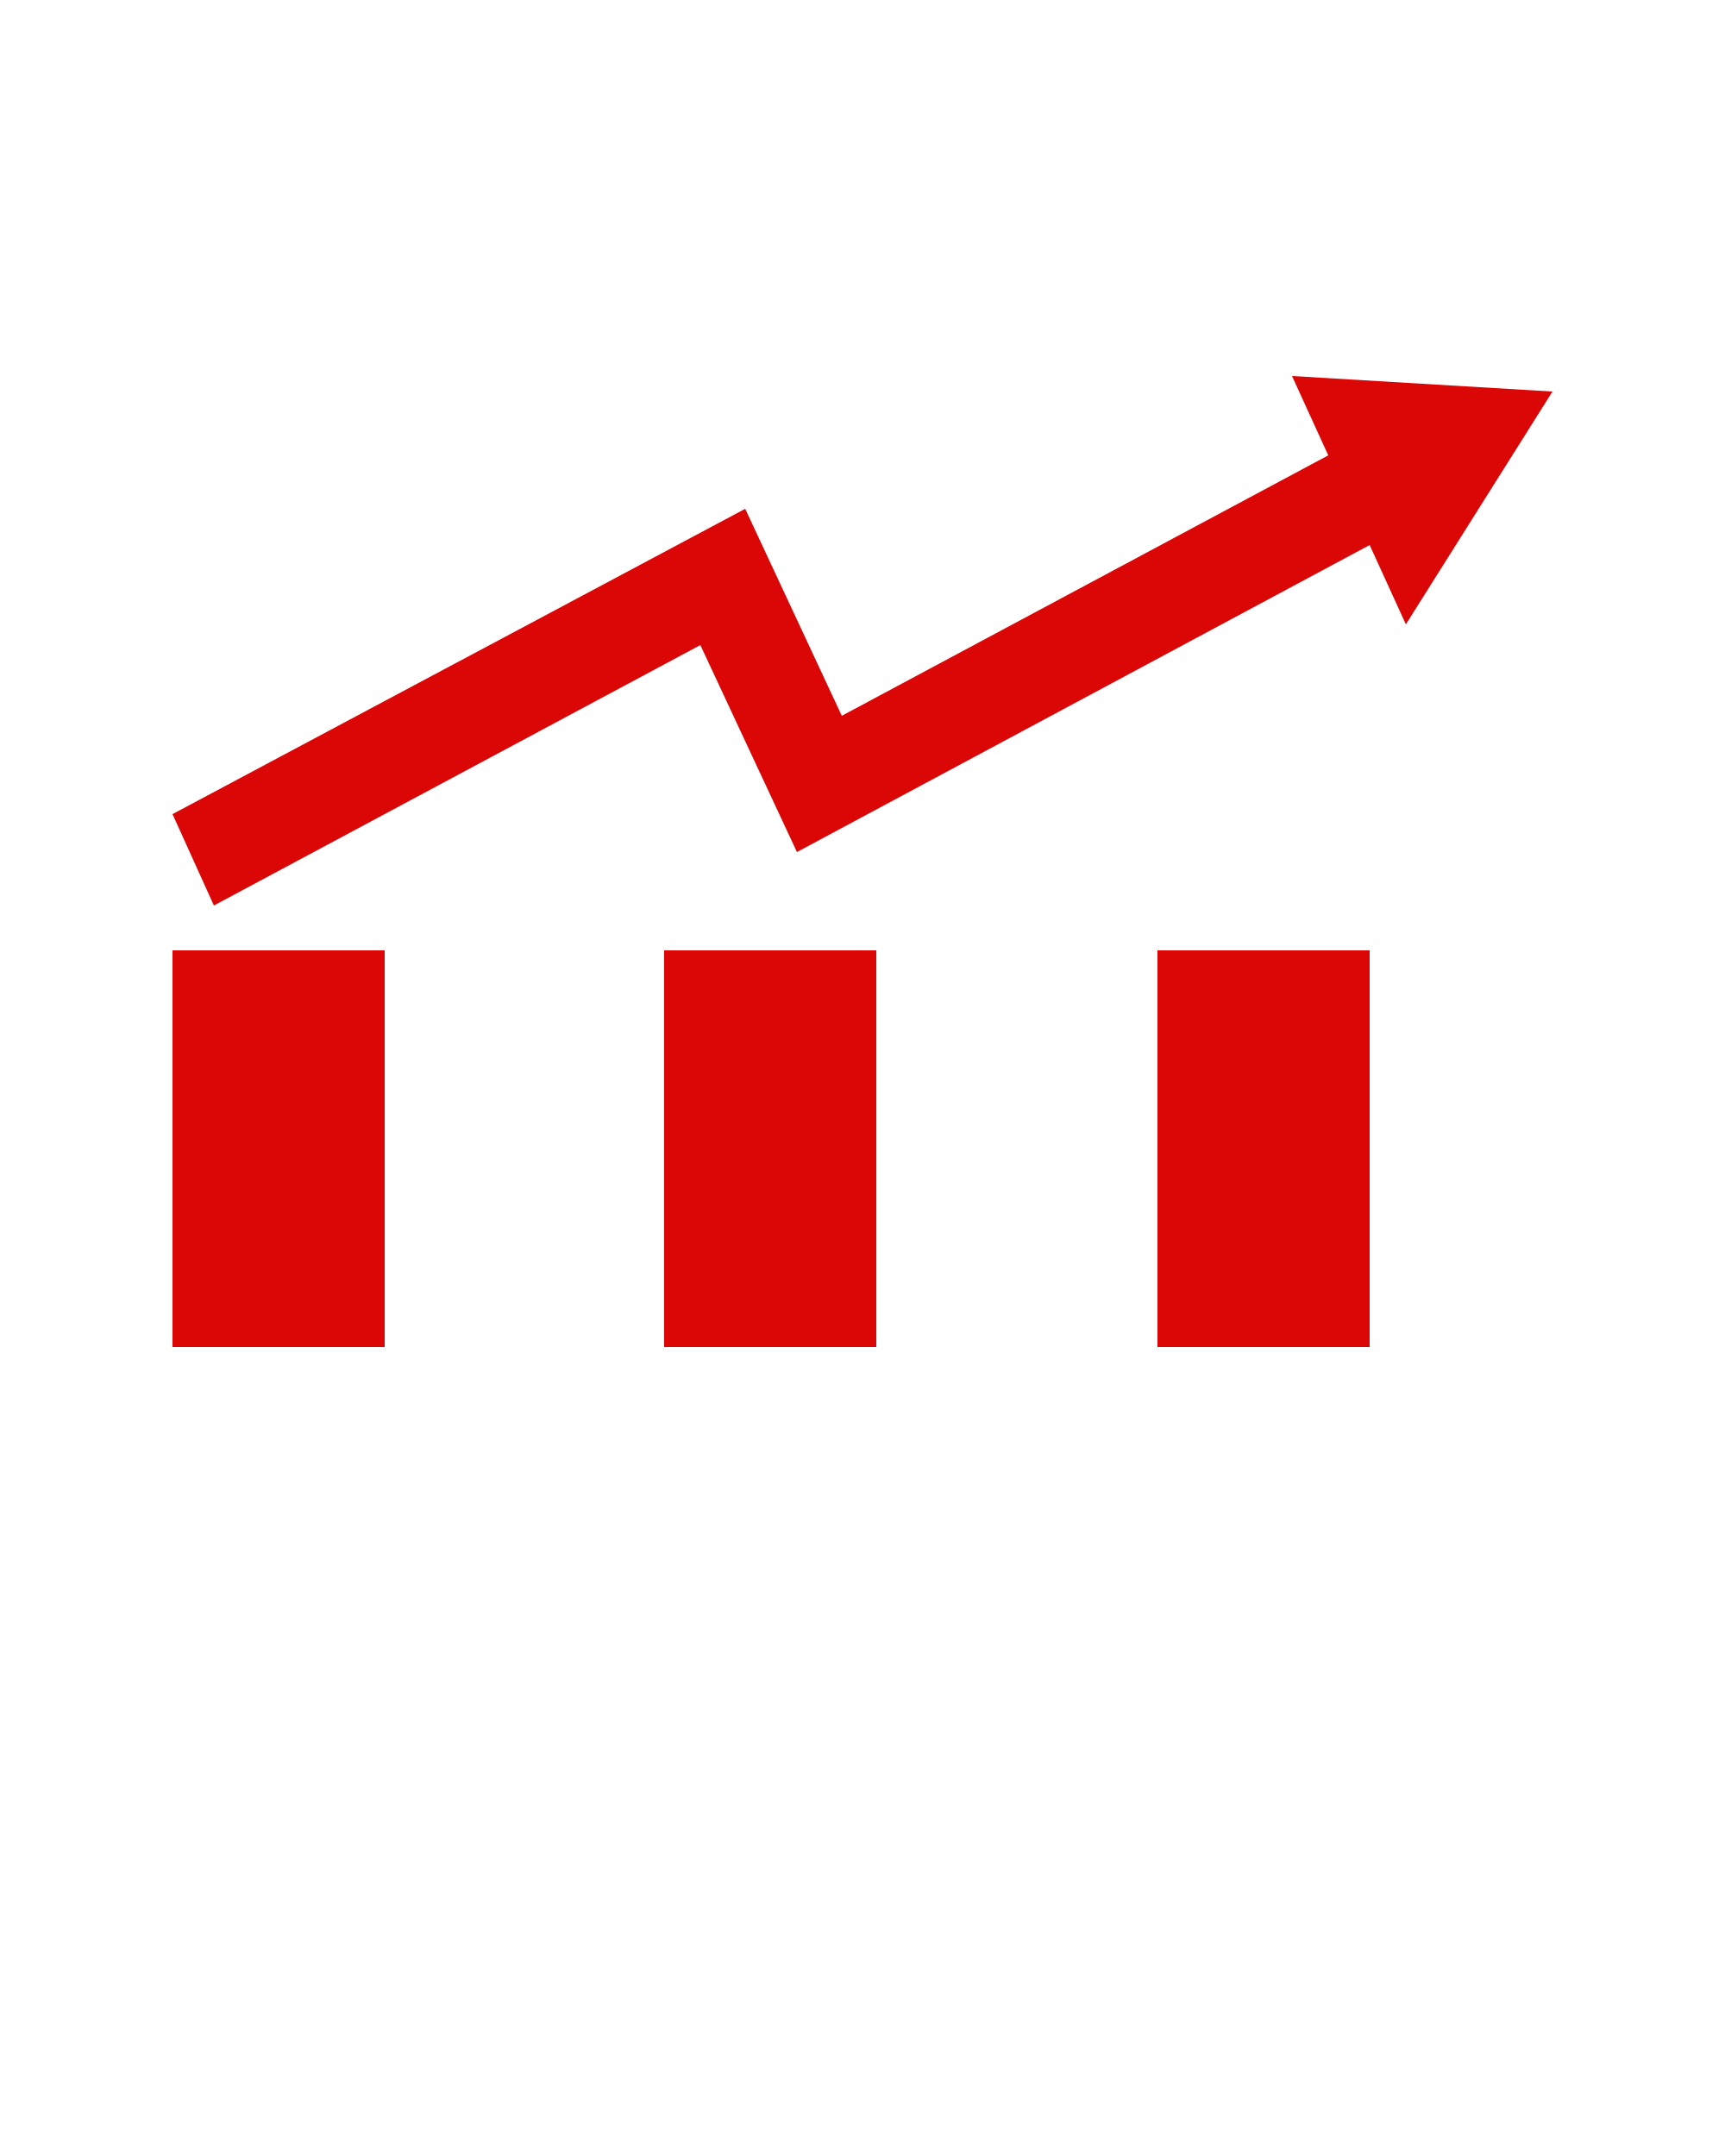
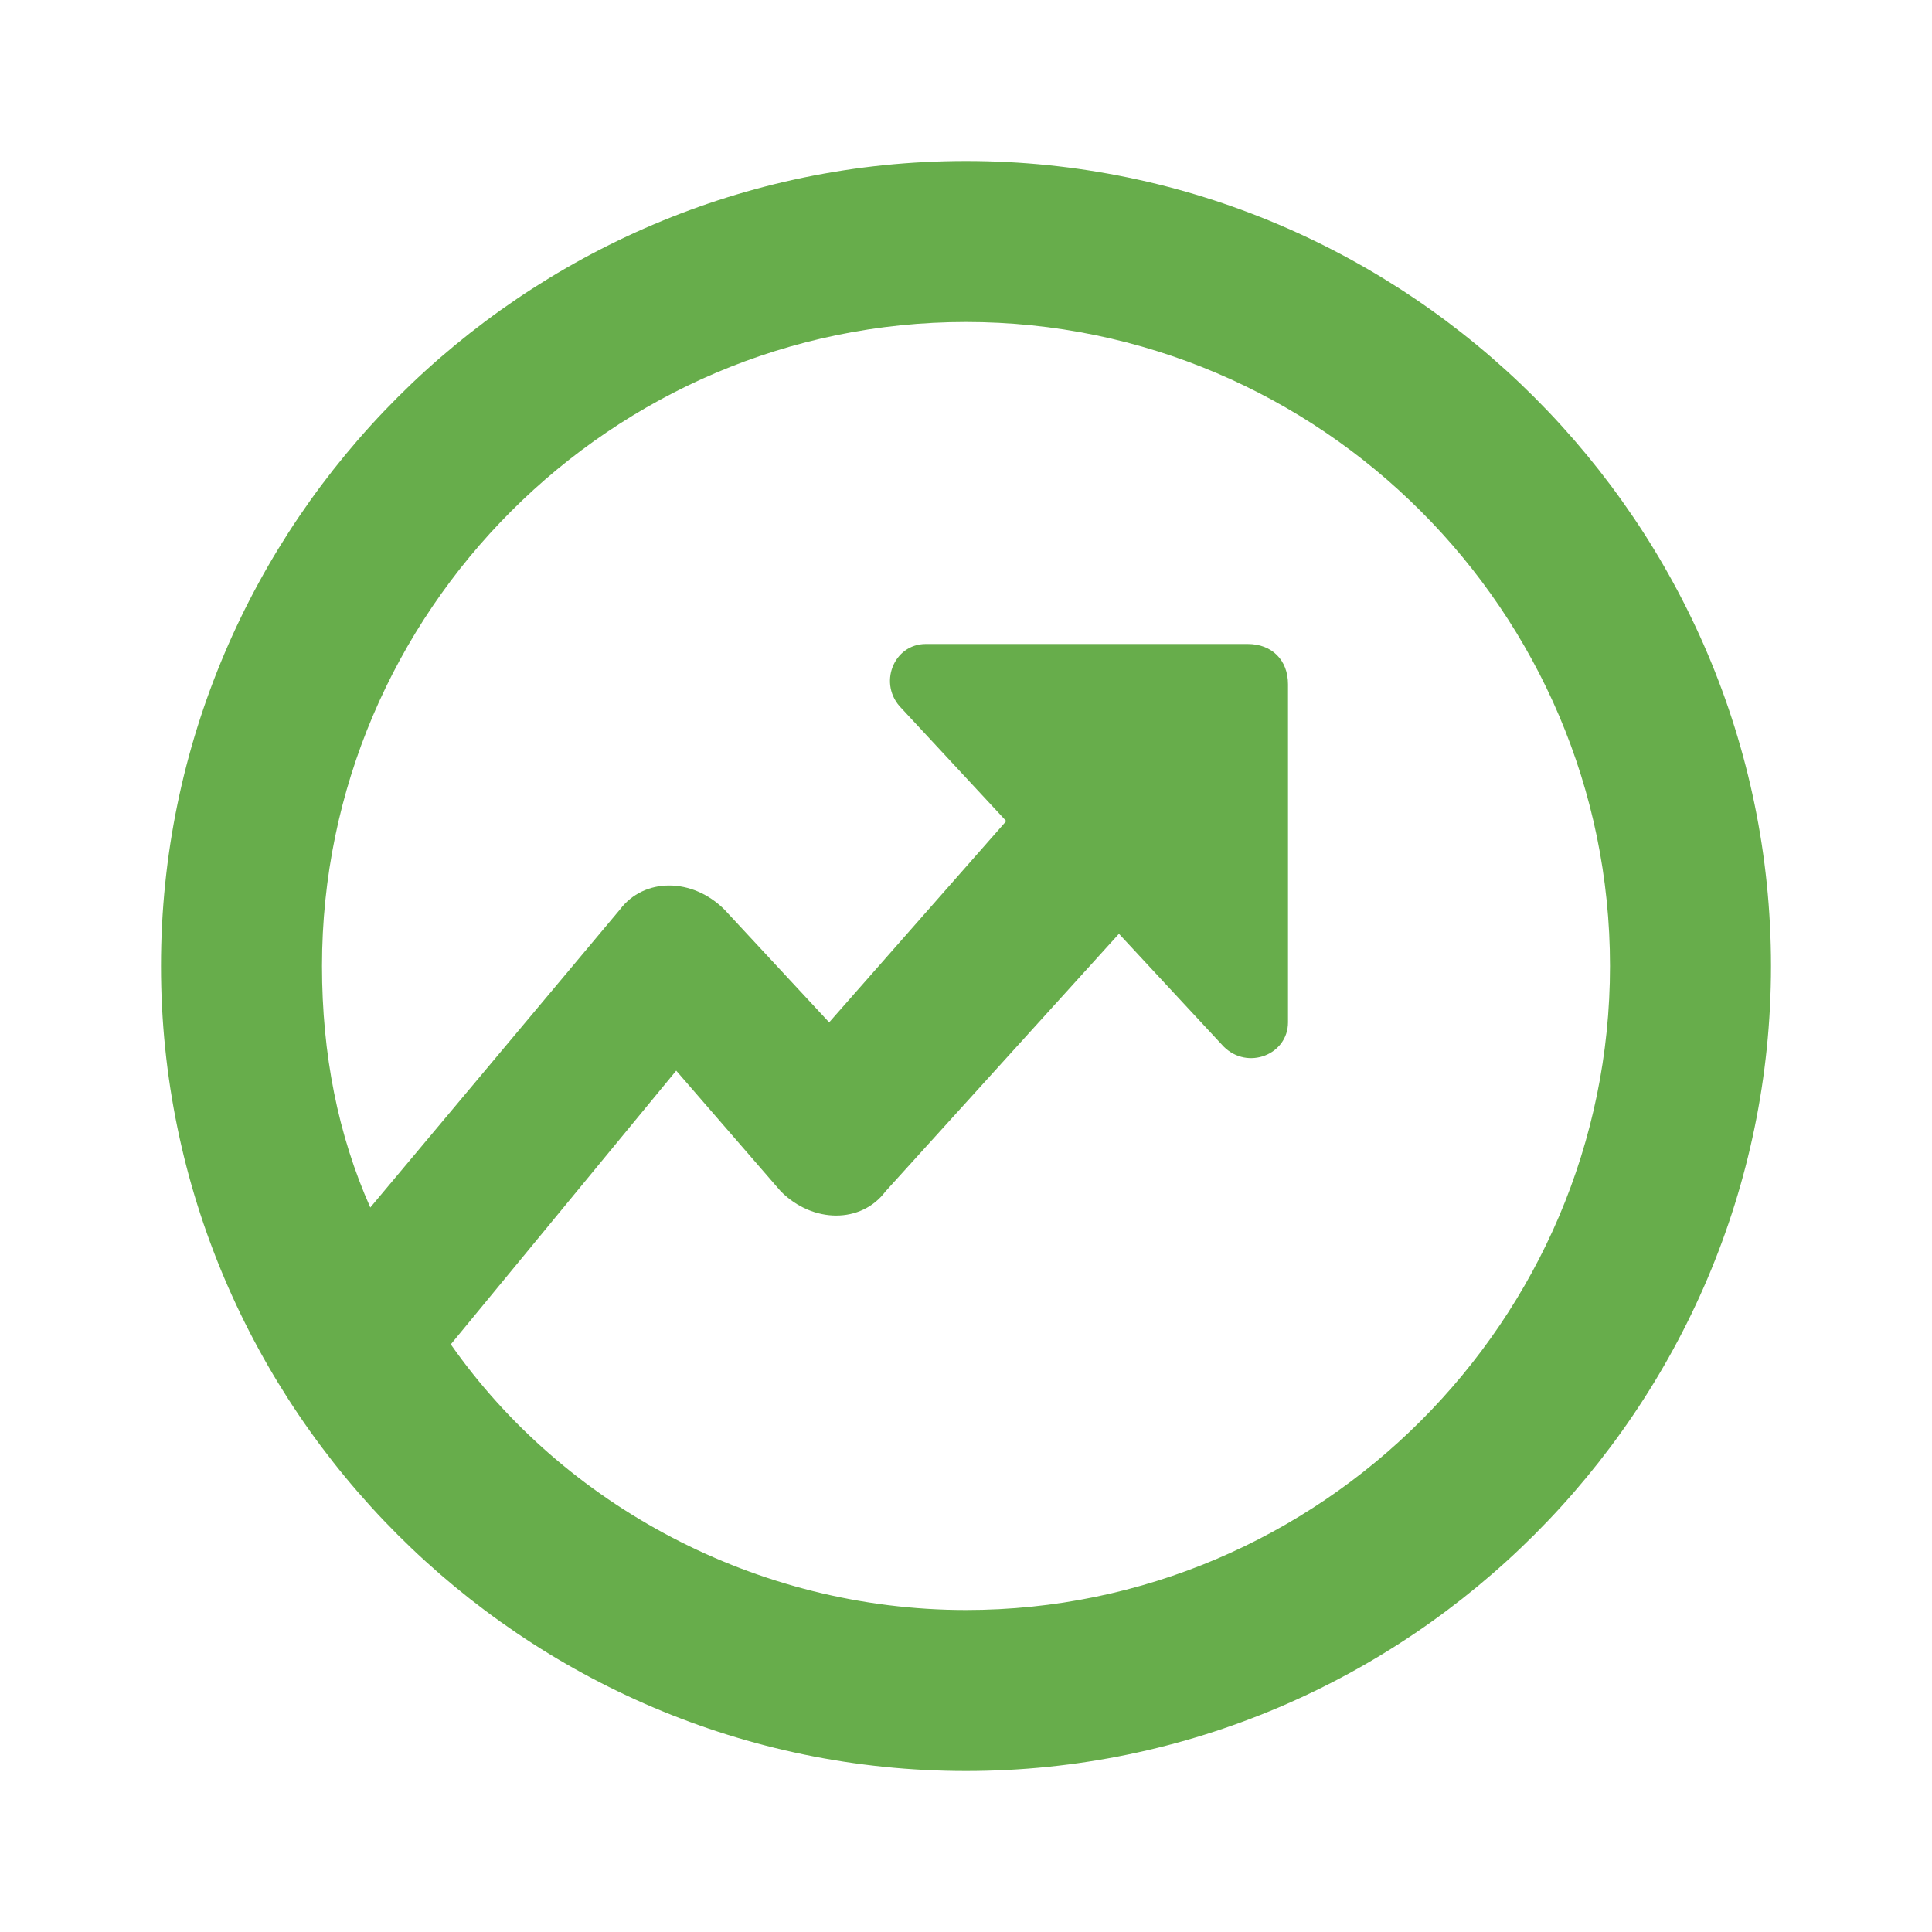
- <svg xmlns="http://www.w3.org/2000/svg" version="1.1" x="0px" y="0px" viewBox="0 0 100 125" style="enable-background:new 0 0 100 100;" xml:space="preserve" fill="#db0606">
-   <rect x="10" y="55.1" width="12.3" height="23" />
-   <rect x="38.5" y="55.1" width="12.3" height="23" />
-   <rect x="67.1" y="55.1" width="12.3" height="23" />
-   <polygon points="74.9,21.8 77,26.4 48.8,41.5 43.2,29.5 10,47.2 12.4,52.5 40.6,37.4 46.2,49.4 79.4,31.6 81.5,36.2 90,22.7 " />
+ <svg xmlns="http://www.w3.org/2000/svg" width="24" height="24" class="ipc-icon ipc-icon--popularity-up sc-39d285cf-3 eogzKl" viewBox="0 0 24 24" fill="currentColor" role="presentation">
+   <path fill="#67ad4b" d="M12 2C6.5 2 2 6.5 2 12s4.5 10 10 10 10-4.5 10-10S17.5 2 12 2zm0 18c-2.6 0-5-1.3-6.4-3.3l2.8-3.4 1.3 1.5c.4.4 1 .4 1.3 0l2.9-3.2 1.3 1.4c.3.3.8.1.8-.3V8.5c0-.3-.2-.5-.5-.5h-4c-.4 0-.6.5-.3.8l1.3 1.4-2.2 2.5L9 11.3c-.4-.4-1-.4-1.3 0L4.6 15c-.4-.9-.6-1.9-.6-3 0-4.4 3.6-8 8-8s8 3.6 8 8-3.6 8-8 8z" />
</svg>
